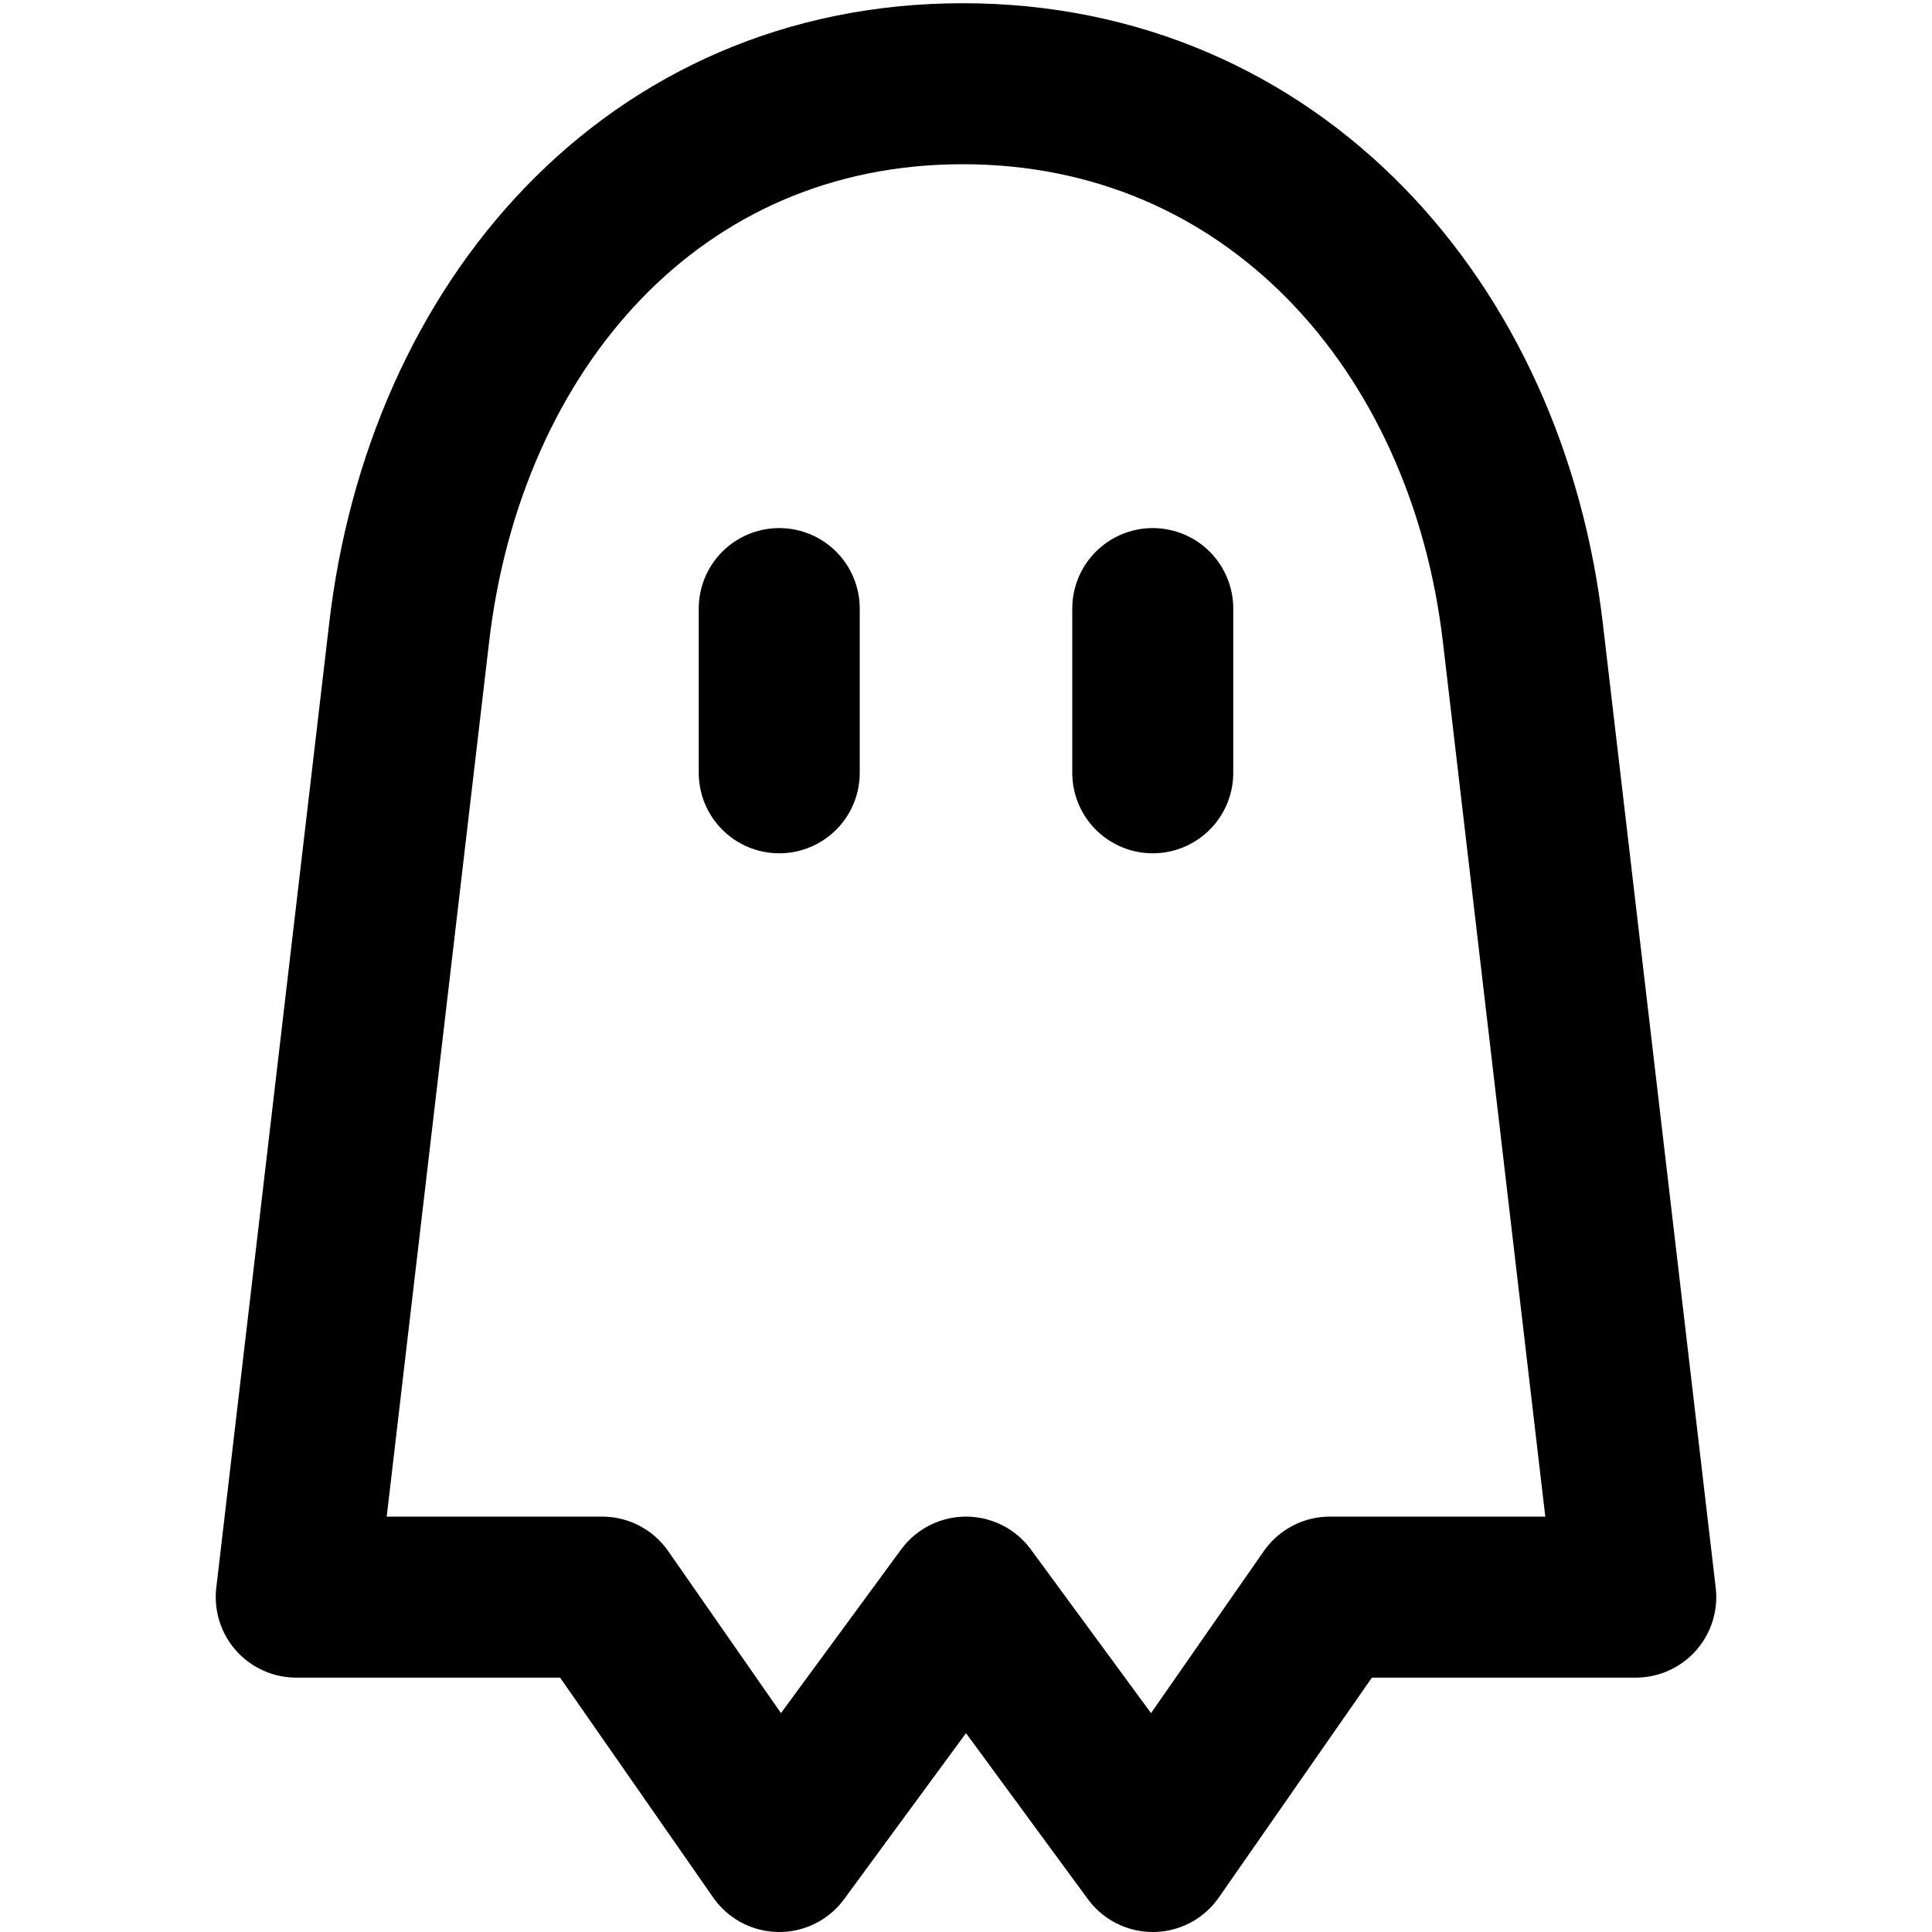
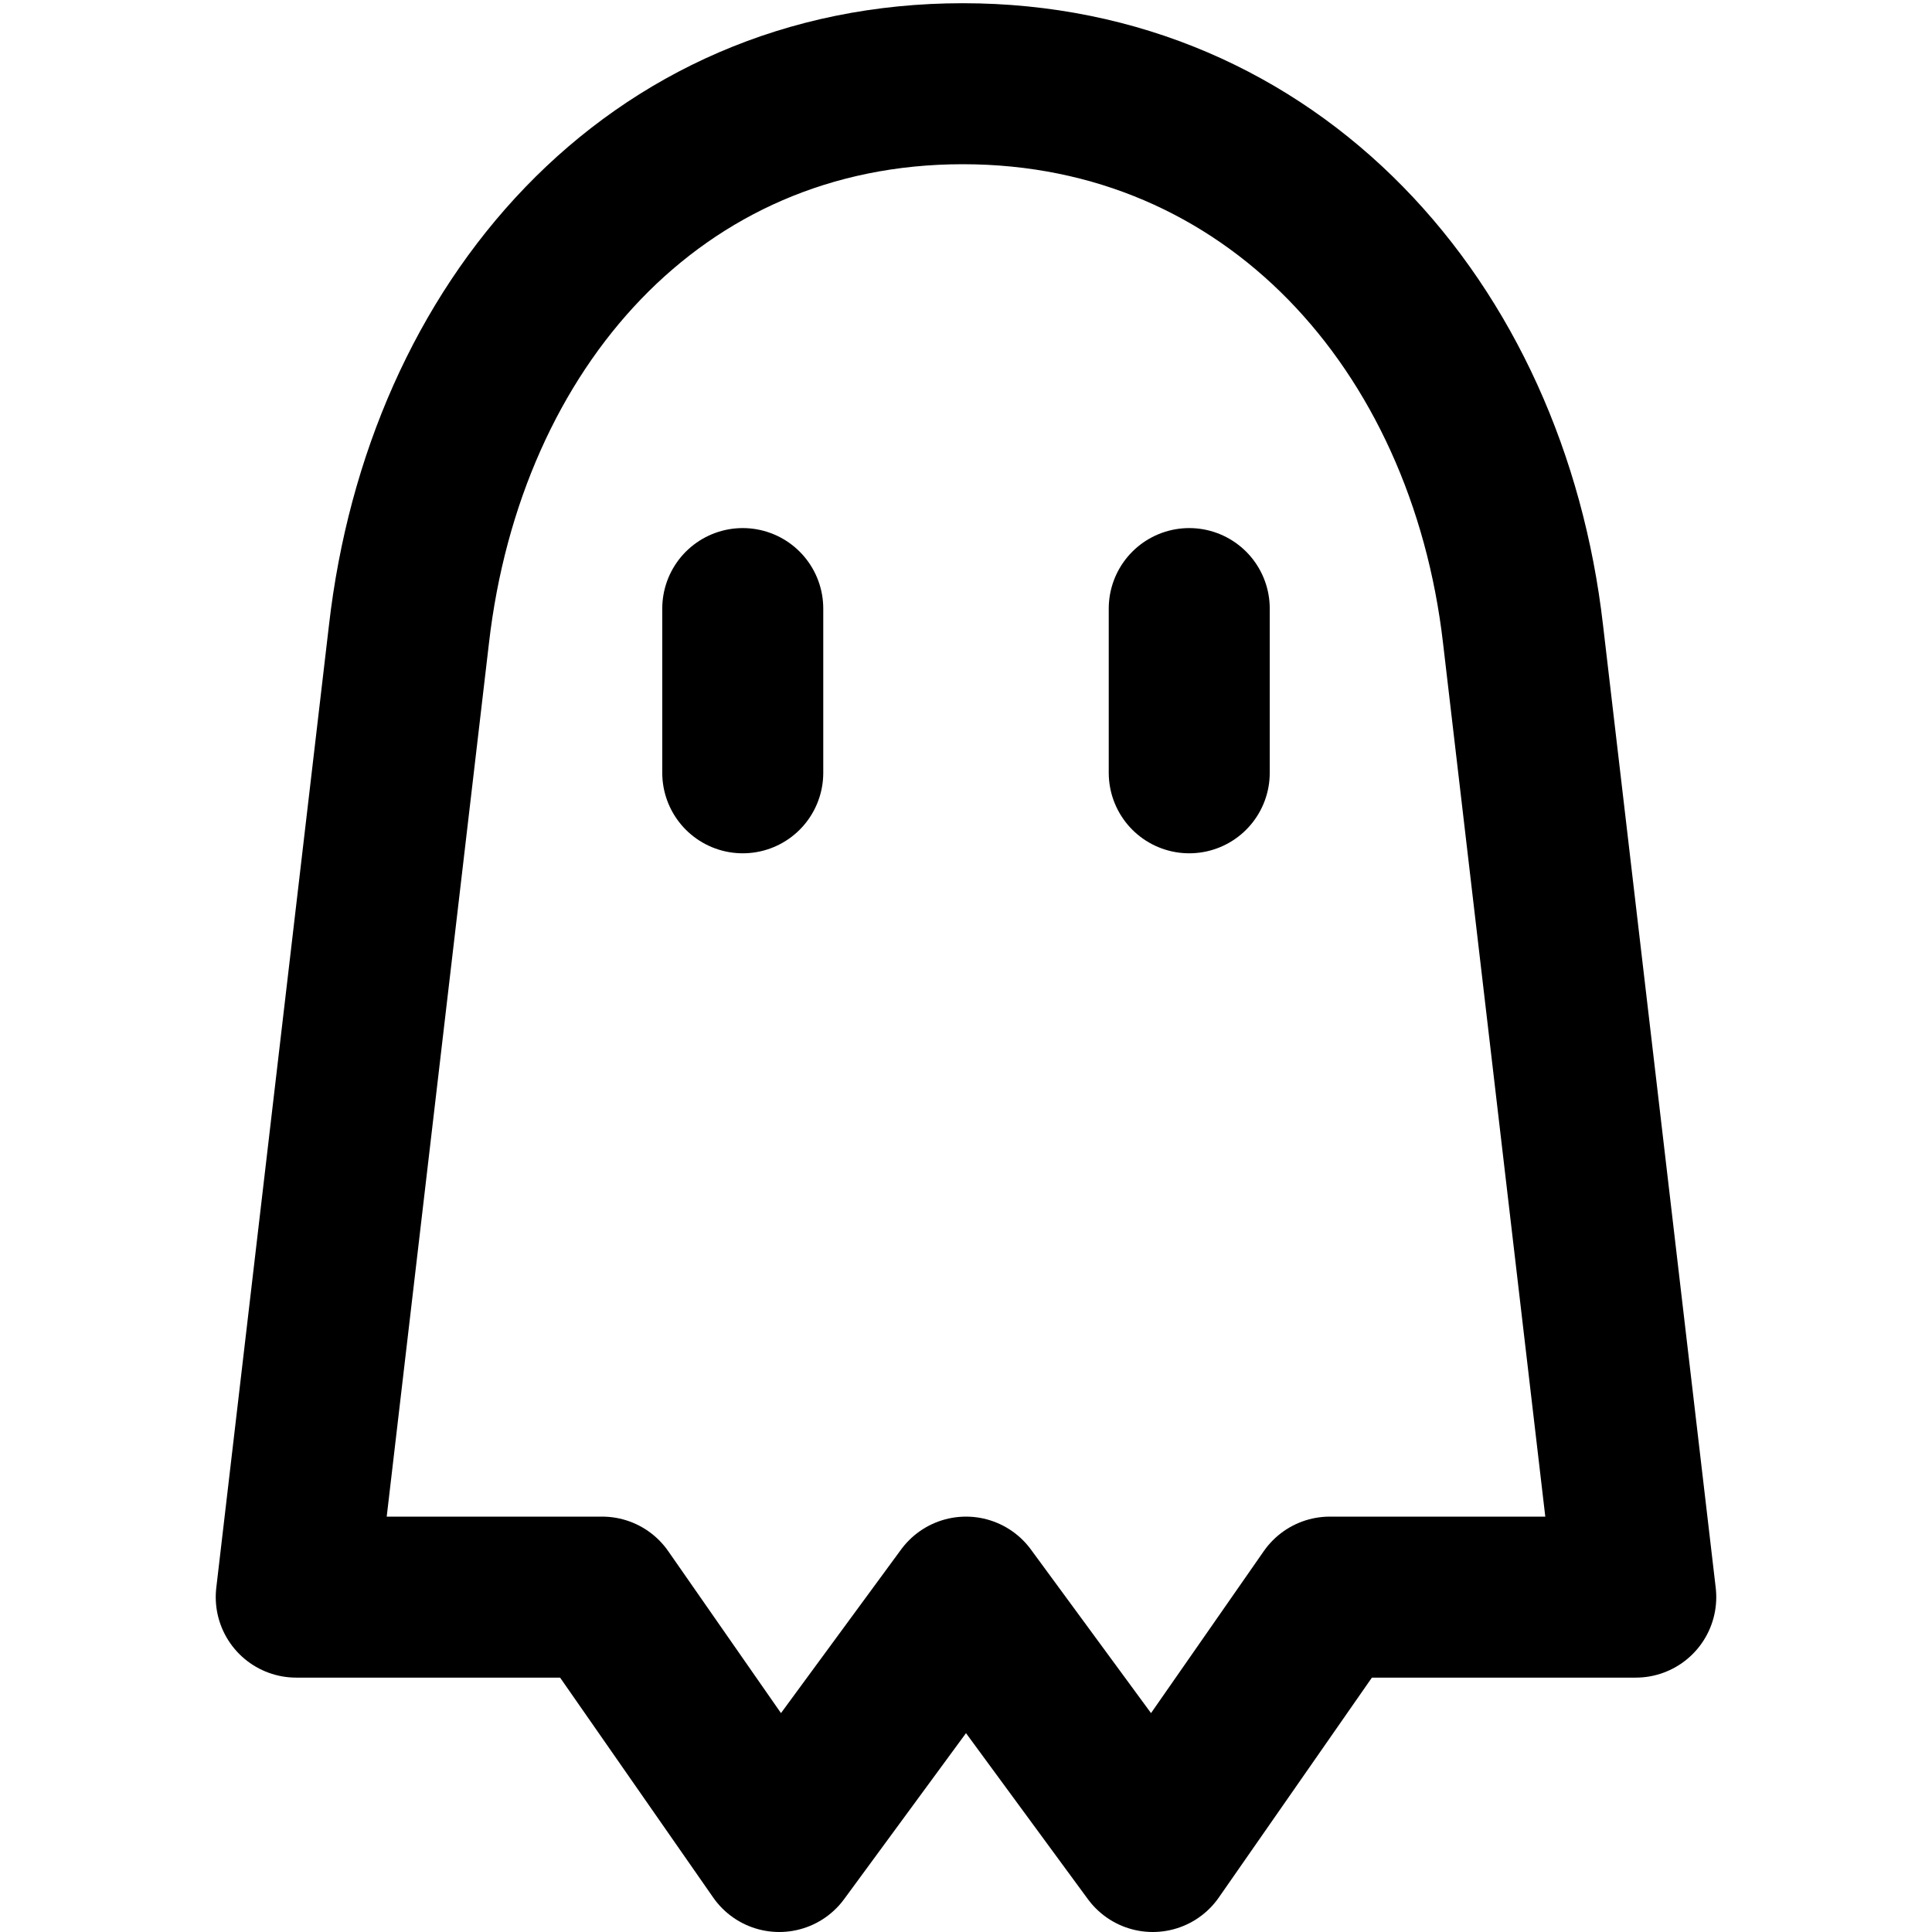
<svg xmlns="http://www.w3.org/2000/svg" viewBox="0 0 600 600">
  <g fill="none" stroke="currentColor" stroke-linecap="round" stroke-linejoin="round" stroke-width="50">
    <path d="m508 496h-95l-55 79-58-79-58 79-55-79h-95l35-299c11-96 76-171 172-171s163 75 174 171z" />
-     <path d="m242 240v-51" />
-     <path d="m358 240v-51" />
+     <path d="m230.67 240v-51" />
+     <path d="m369.33 240v-51" />
  </g>
</svg>
